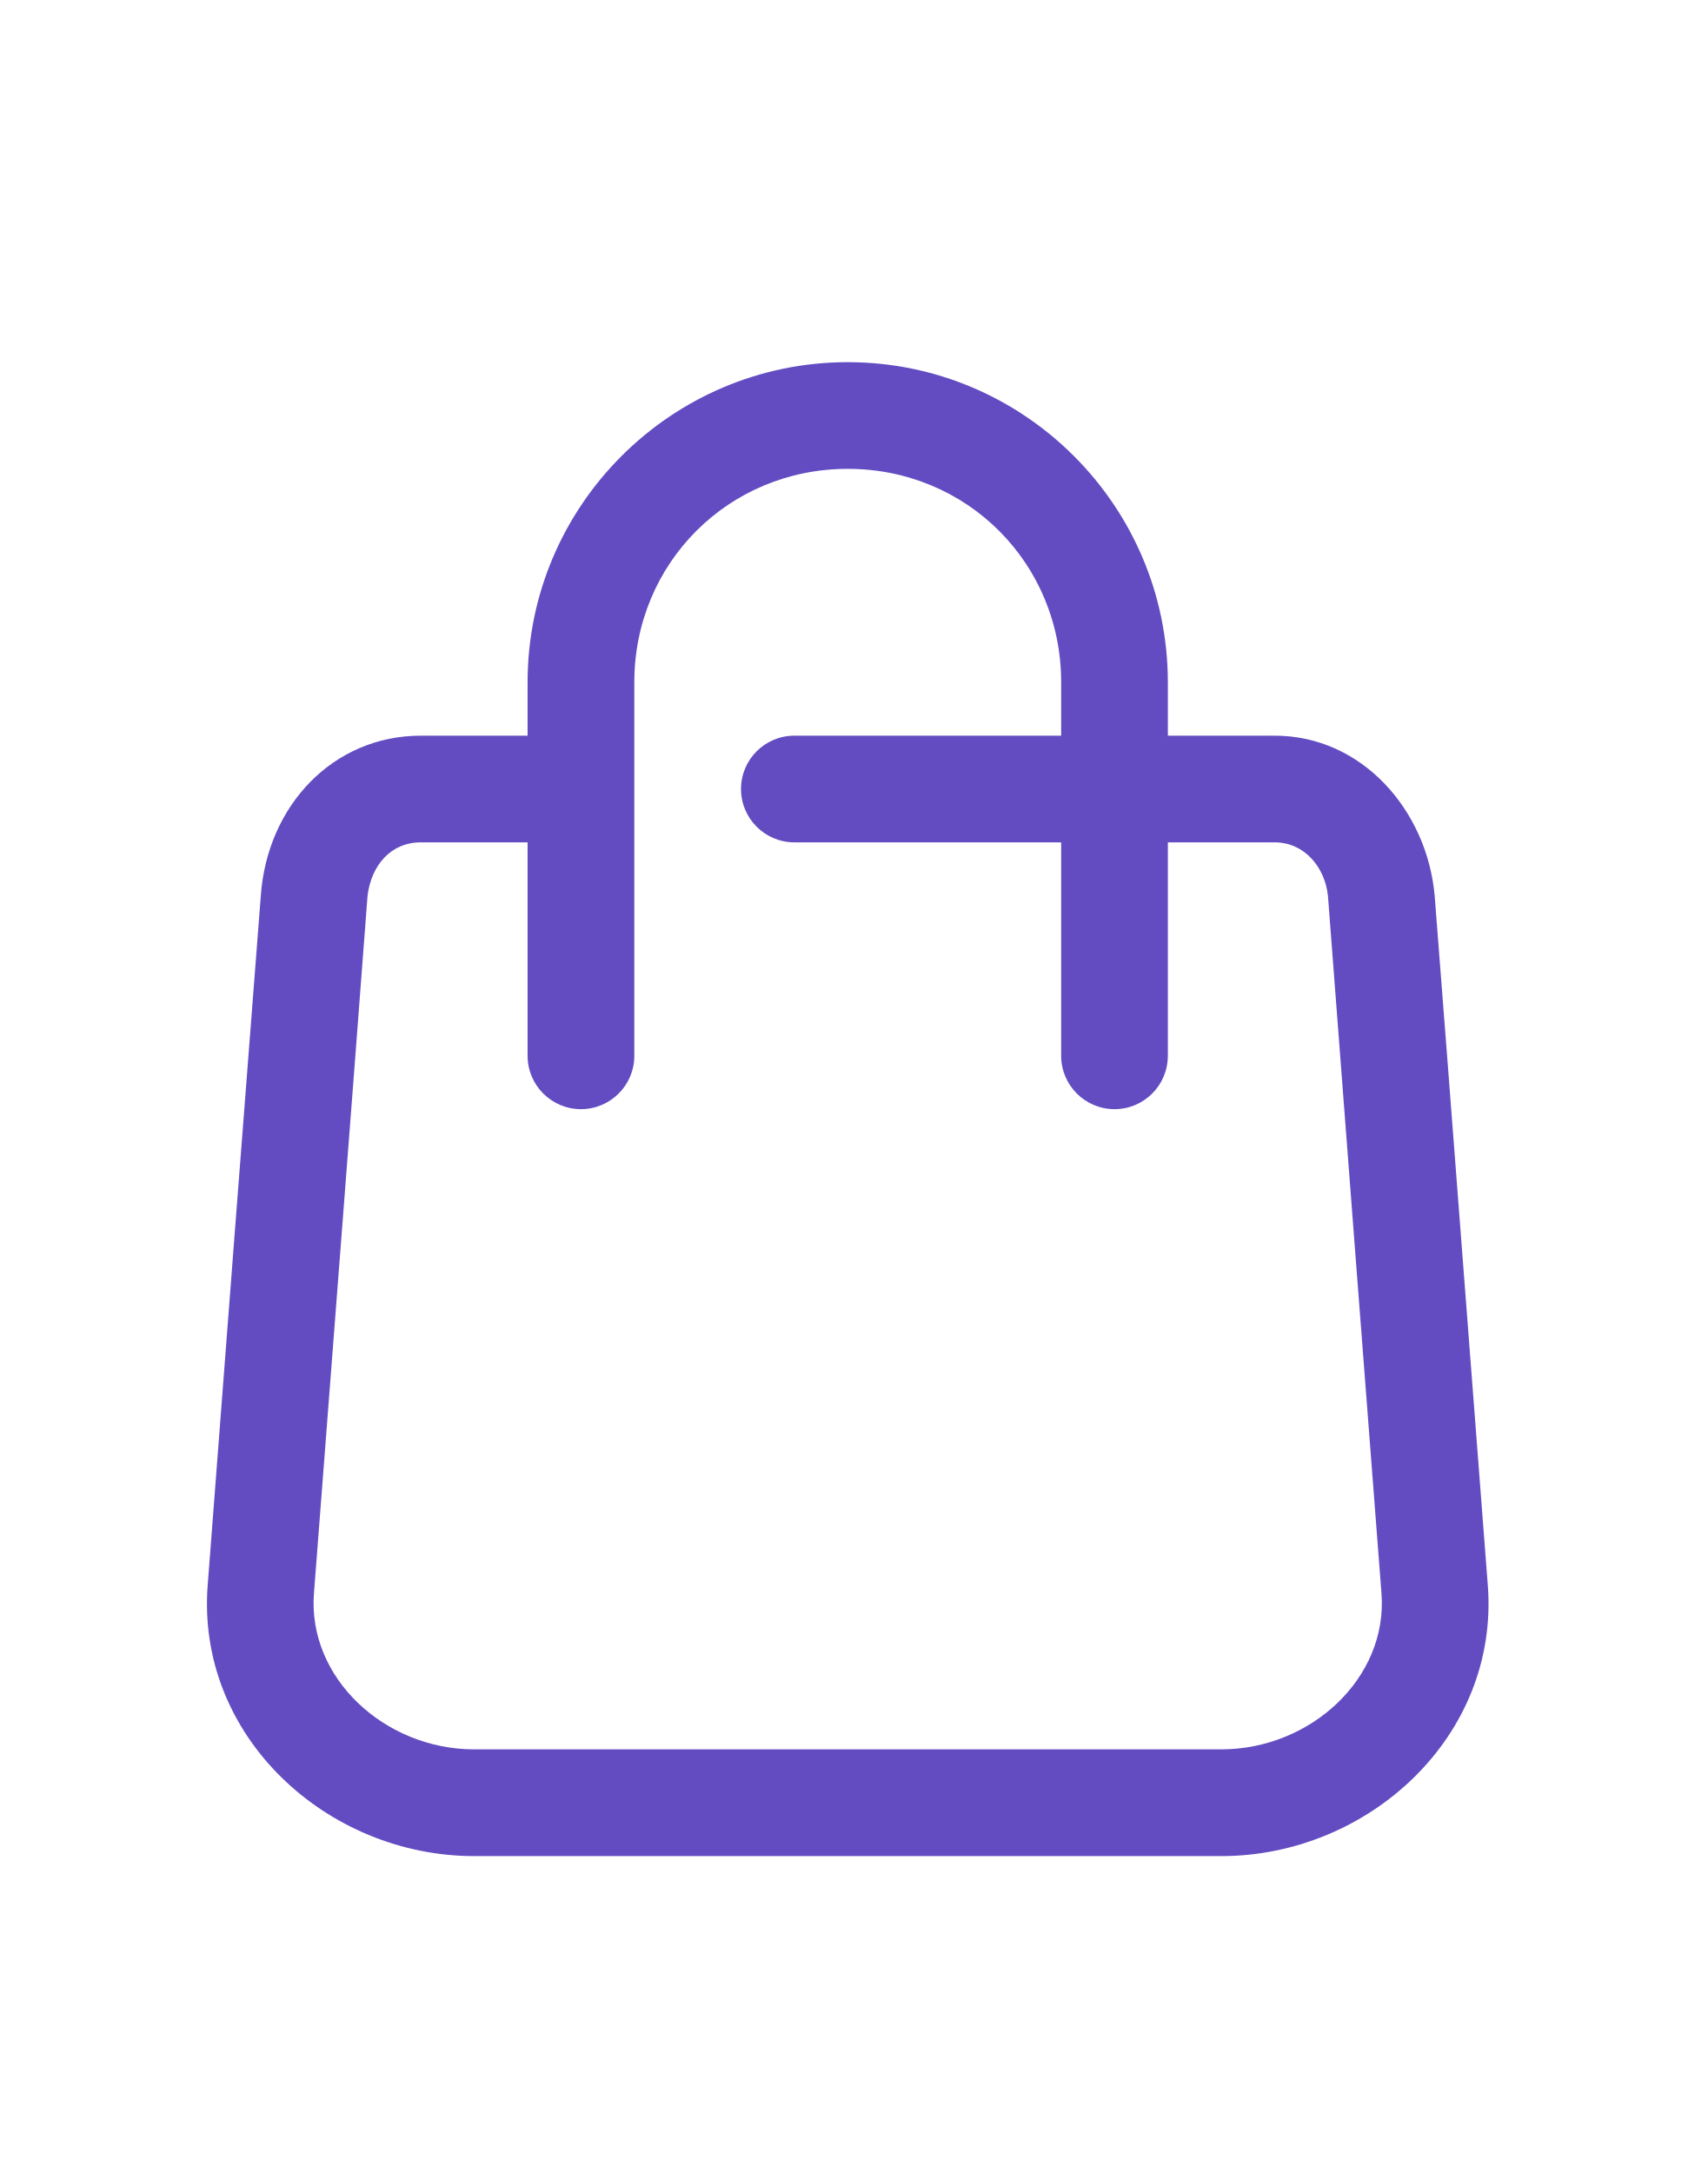
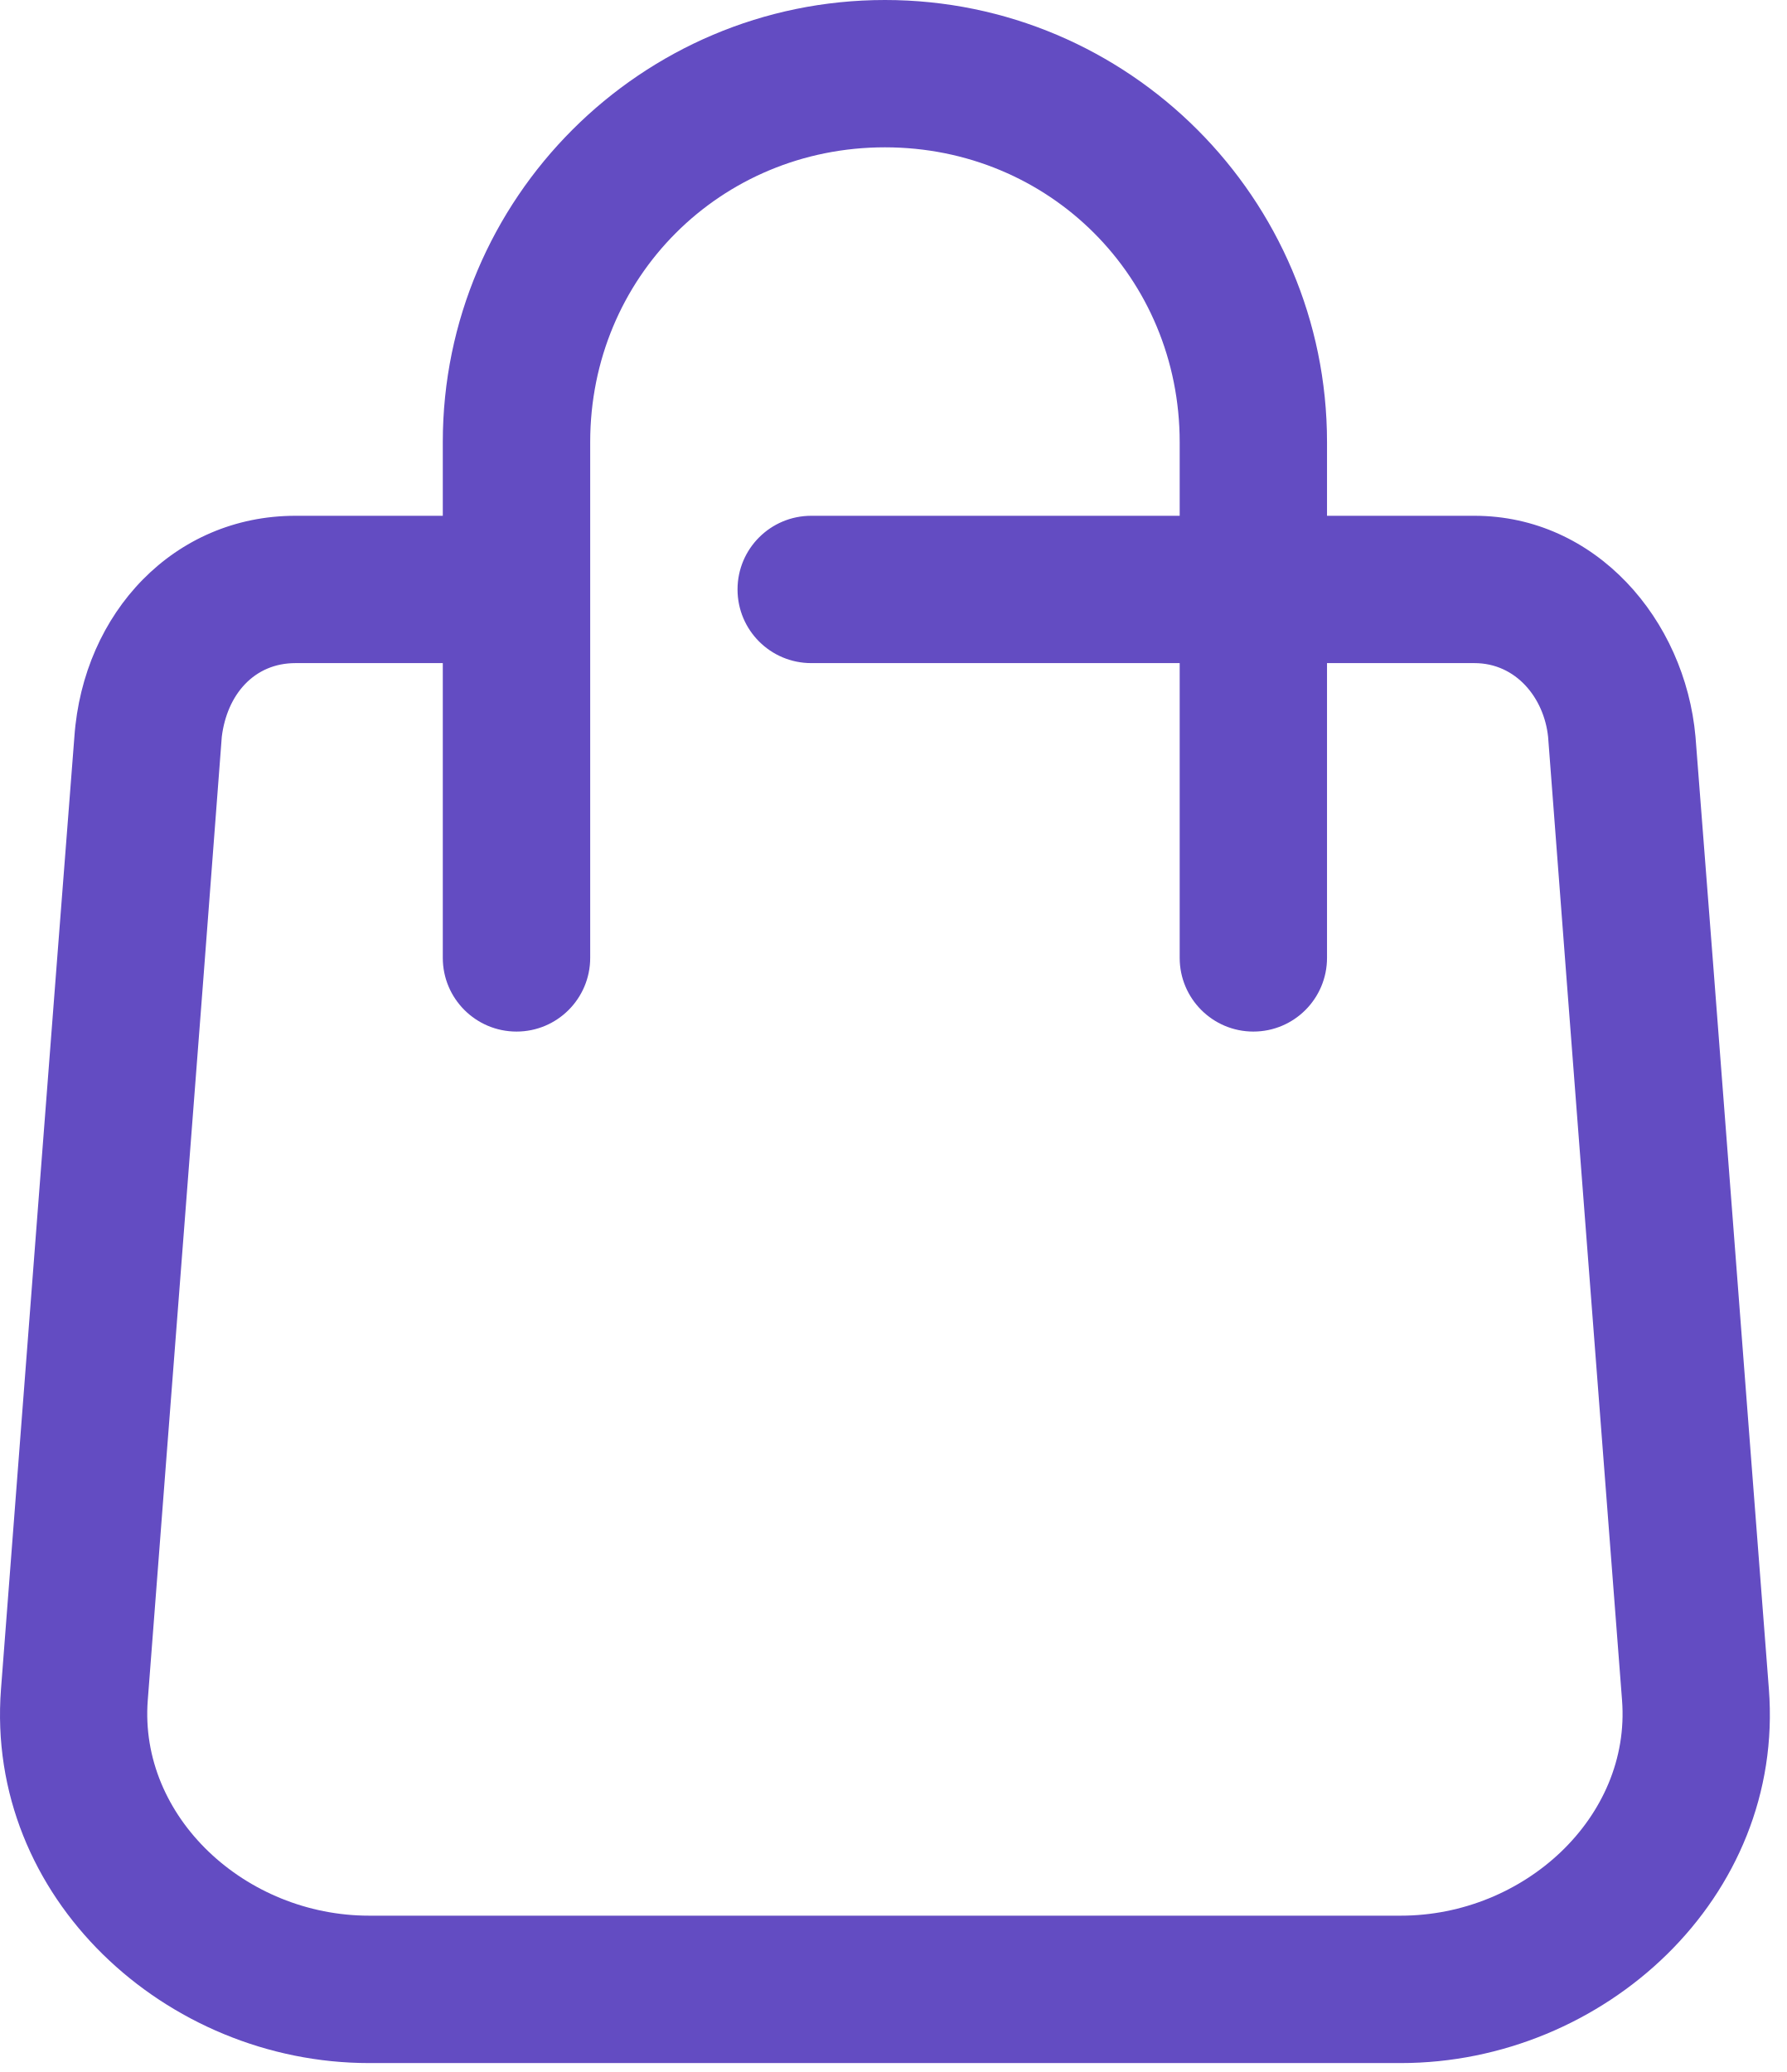
- <svg xmlns="http://www.w3.org/2000/svg" width="33" height="42" viewBox="0 0 33 42" fill="none">
-   <path d="M16.385 7C12.975 7 10.197 9.777 10.197 13.188V14.219H8.135C6.438 14.219 5.164 15.571 5.041 17.312C4.724 21.374 4.348 26.291 4.014 30.64C3.789 33.564 6.325 35.875 9.166 35.875H23.604C26.444 35.875 28.981 33.564 28.756 30.64C28.419 26.291 28.047 21.374 27.729 17.312C27.583 15.669 26.331 14.219 24.635 14.219H22.572V13.188C22.572 9.777 19.795 7 16.385 7ZM20.51 13.188V14.219H15.354C14.784 14.219 14.322 14.681 14.322 15.25C14.322 15.819 14.784 16.281 15.354 16.281H20.51V20.406C20.51 20.976 20.972 21.438 21.541 21.438C22.111 21.438 22.572 20.976 22.572 20.406V16.281H24.635C25.217 16.281 25.608 16.767 25.666 17.312C26.007 21.801 26.356 26.304 26.701 30.797C26.827 32.431 25.333 33.812 23.604 33.812H9.166C7.436 33.812 5.943 32.431 6.068 30.797C6.412 26.304 6.765 21.8 7.104 17.312C7.177 16.724 7.553 16.281 8.135 16.281H10.197V20.406C10.197 20.976 10.659 21.438 11.229 21.438C11.798 21.438 12.26 20.976 12.26 20.406V13.188C12.26 10.884 14.082 9.062 16.385 9.062C18.688 9.062 20.51 10.884 20.51 13.188Z" fill="#634CC2" />
+ <svg xmlns="http://www.w3.org/2000/svg" width="25" height="29" viewBox="0 0 25 29" fill="none">
+   <path d="M12.385 0C8.975 0 6.197 2.777 6.197 6.188V7.219H4.135C2.438 7.219 1.164 8.571 1.041 10.312C0.724 14.374 0.348 19.291 0.014 23.64C-0.211 26.564 2.325 28.875 5.166 28.875H19.604C22.444 28.875 24.981 26.564 24.756 23.64C24.419 19.291 24.047 14.374 23.729 10.312C23.583 8.67 22.331 7.219 20.635 7.219H18.572V6.188C18.572 2.777 15.795 0 12.385 0ZM16.51 6.188V7.219H11.354C10.784 7.219 10.322 7.68 10.322 8.25C10.322 8.82 10.784 9.281 11.354 9.281H16.51V13.406C16.51 13.976 16.972 14.438 17.541 14.438C18.111 14.438 18.572 13.976 18.572 13.406V9.281H20.635C21.217 9.281 21.608 9.767 21.666 10.312C22.007 14.801 22.356 19.304 22.701 23.797C22.827 25.431 21.333 26.812 19.604 26.812H5.166C3.436 26.812 1.943 25.431 2.068 23.797C2.412 19.304 2.765 14.8 3.104 10.312C3.177 9.724 3.553 9.281 4.135 9.281H6.197V13.406C6.197 13.976 6.659 14.438 7.229 14.438C7.798 14.438 8.26 13.976 8.26 13.406V6.187C8.26 3.884 10.082 2.062 12.385 2.062C14.688 2.062 16.51 3.884 16.51 6.188Z" fill="#634CC2" />
</svg>
